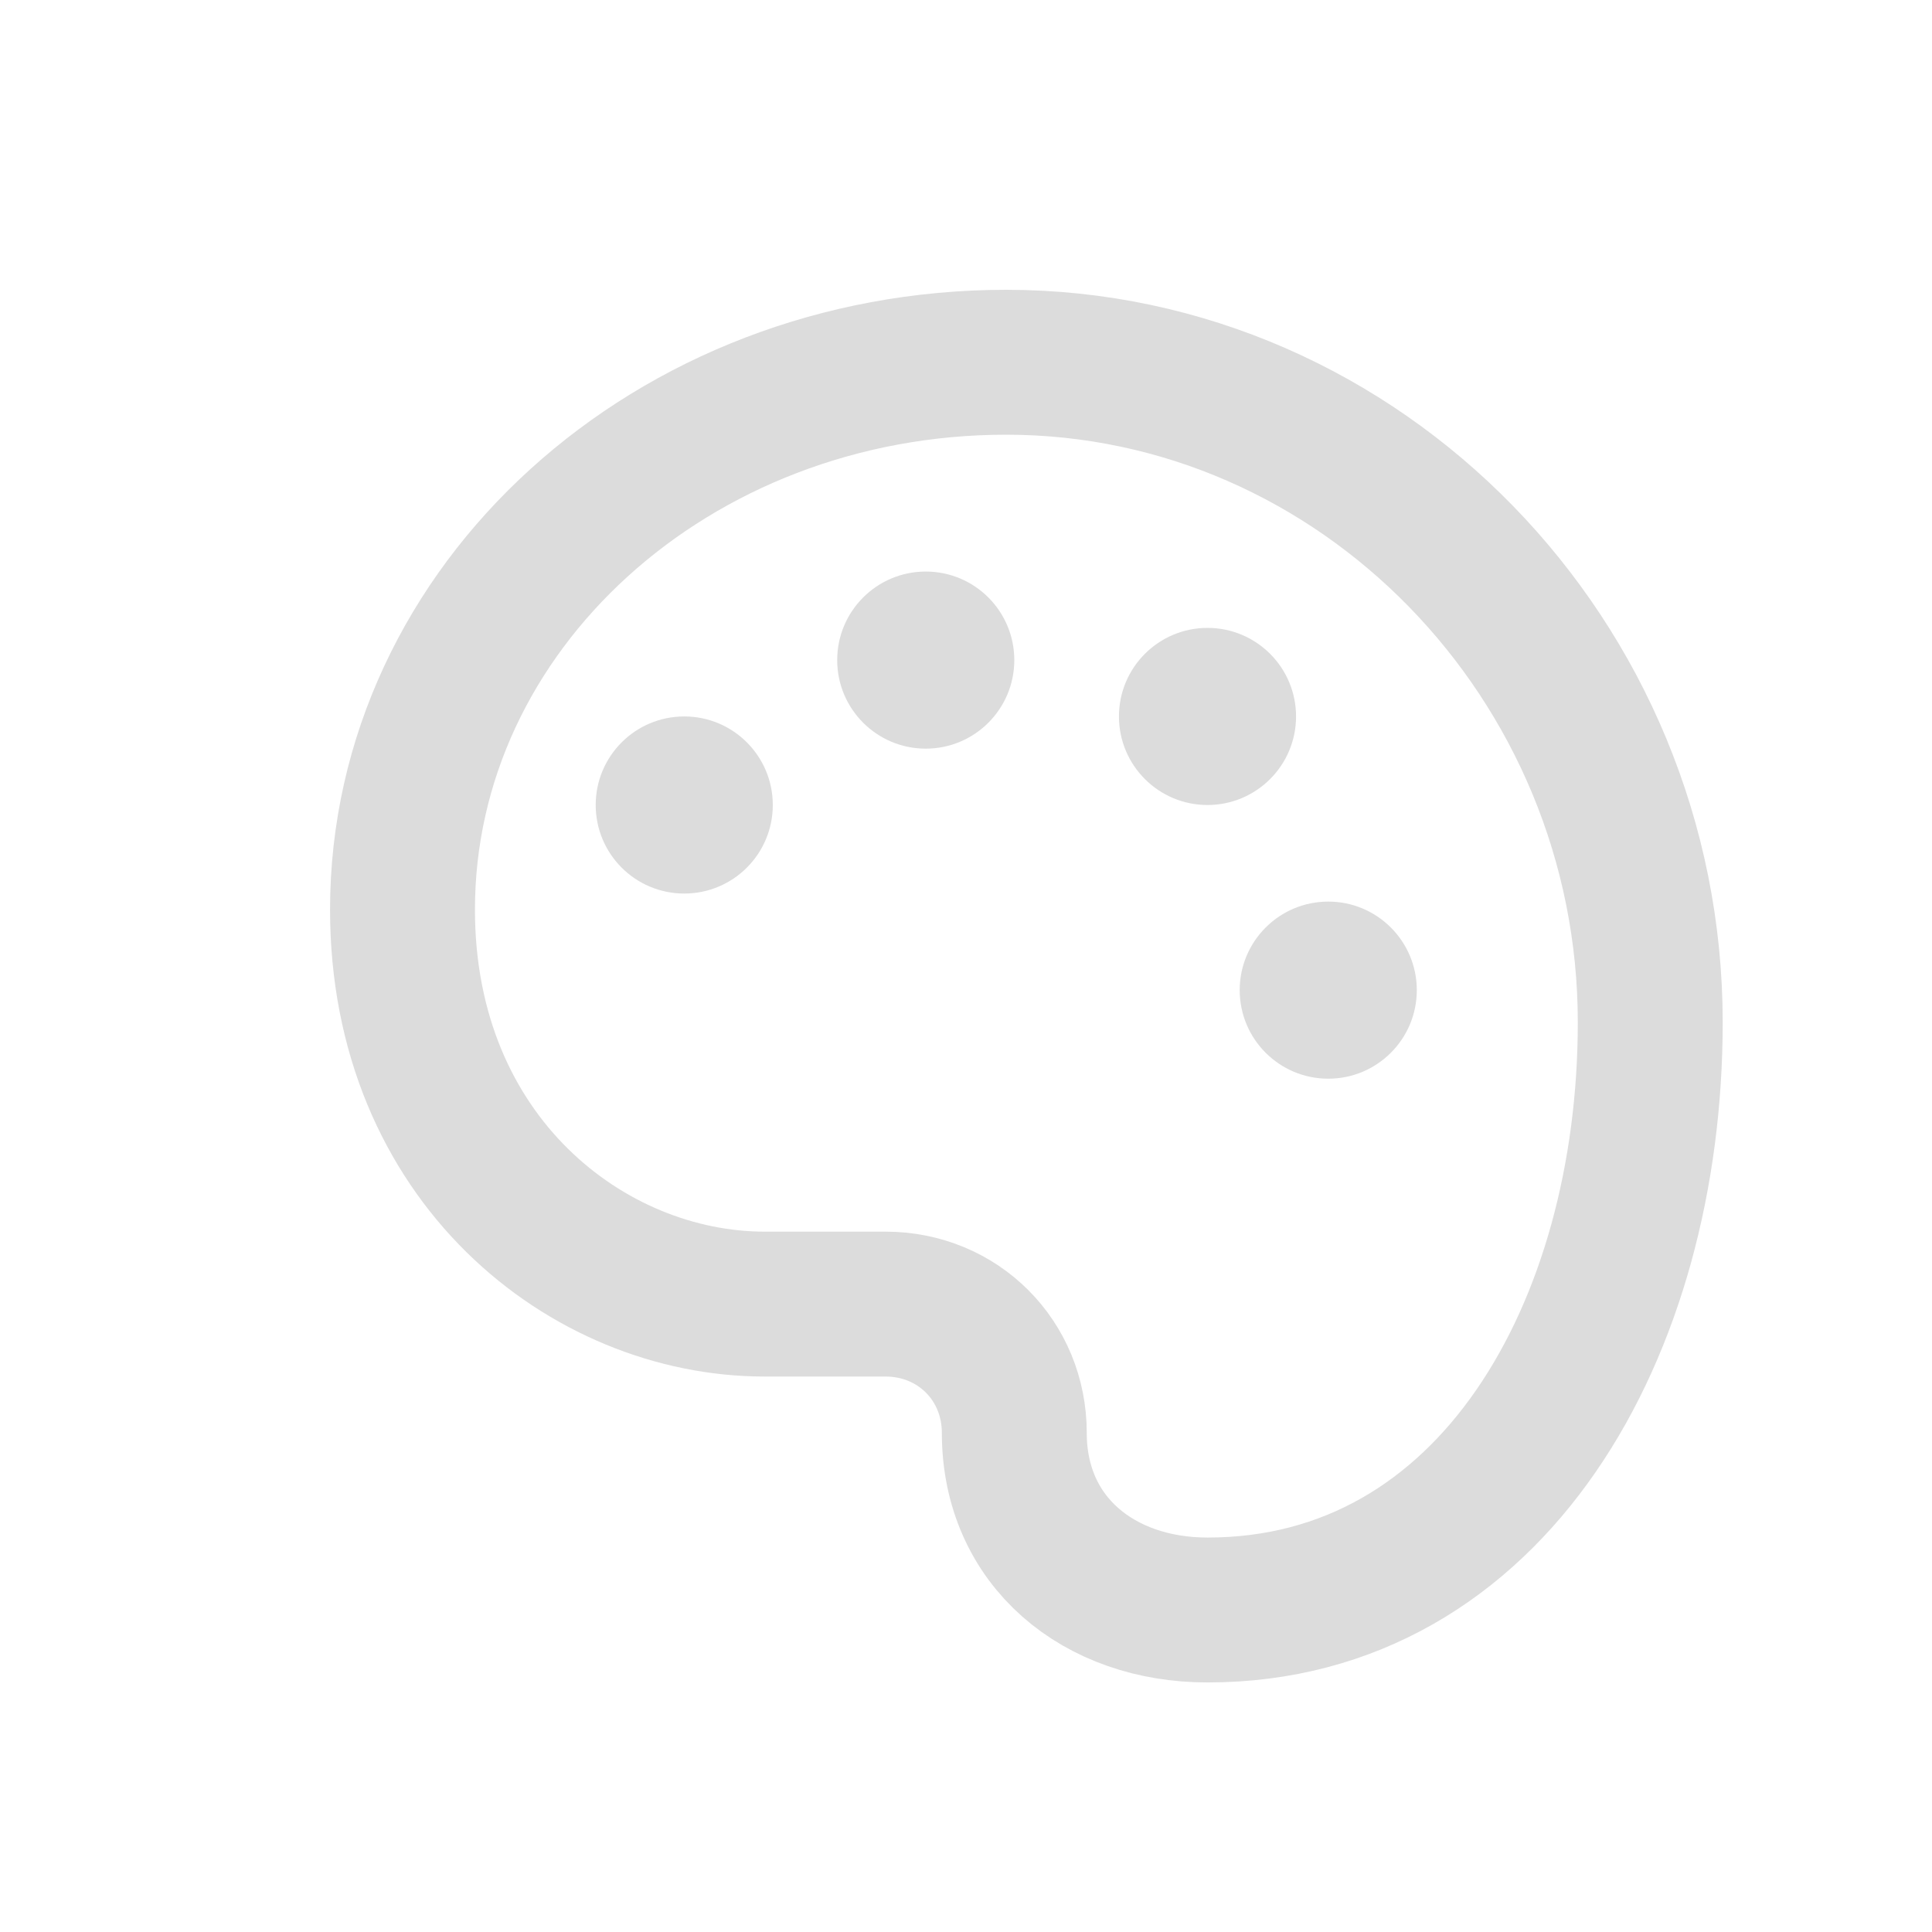
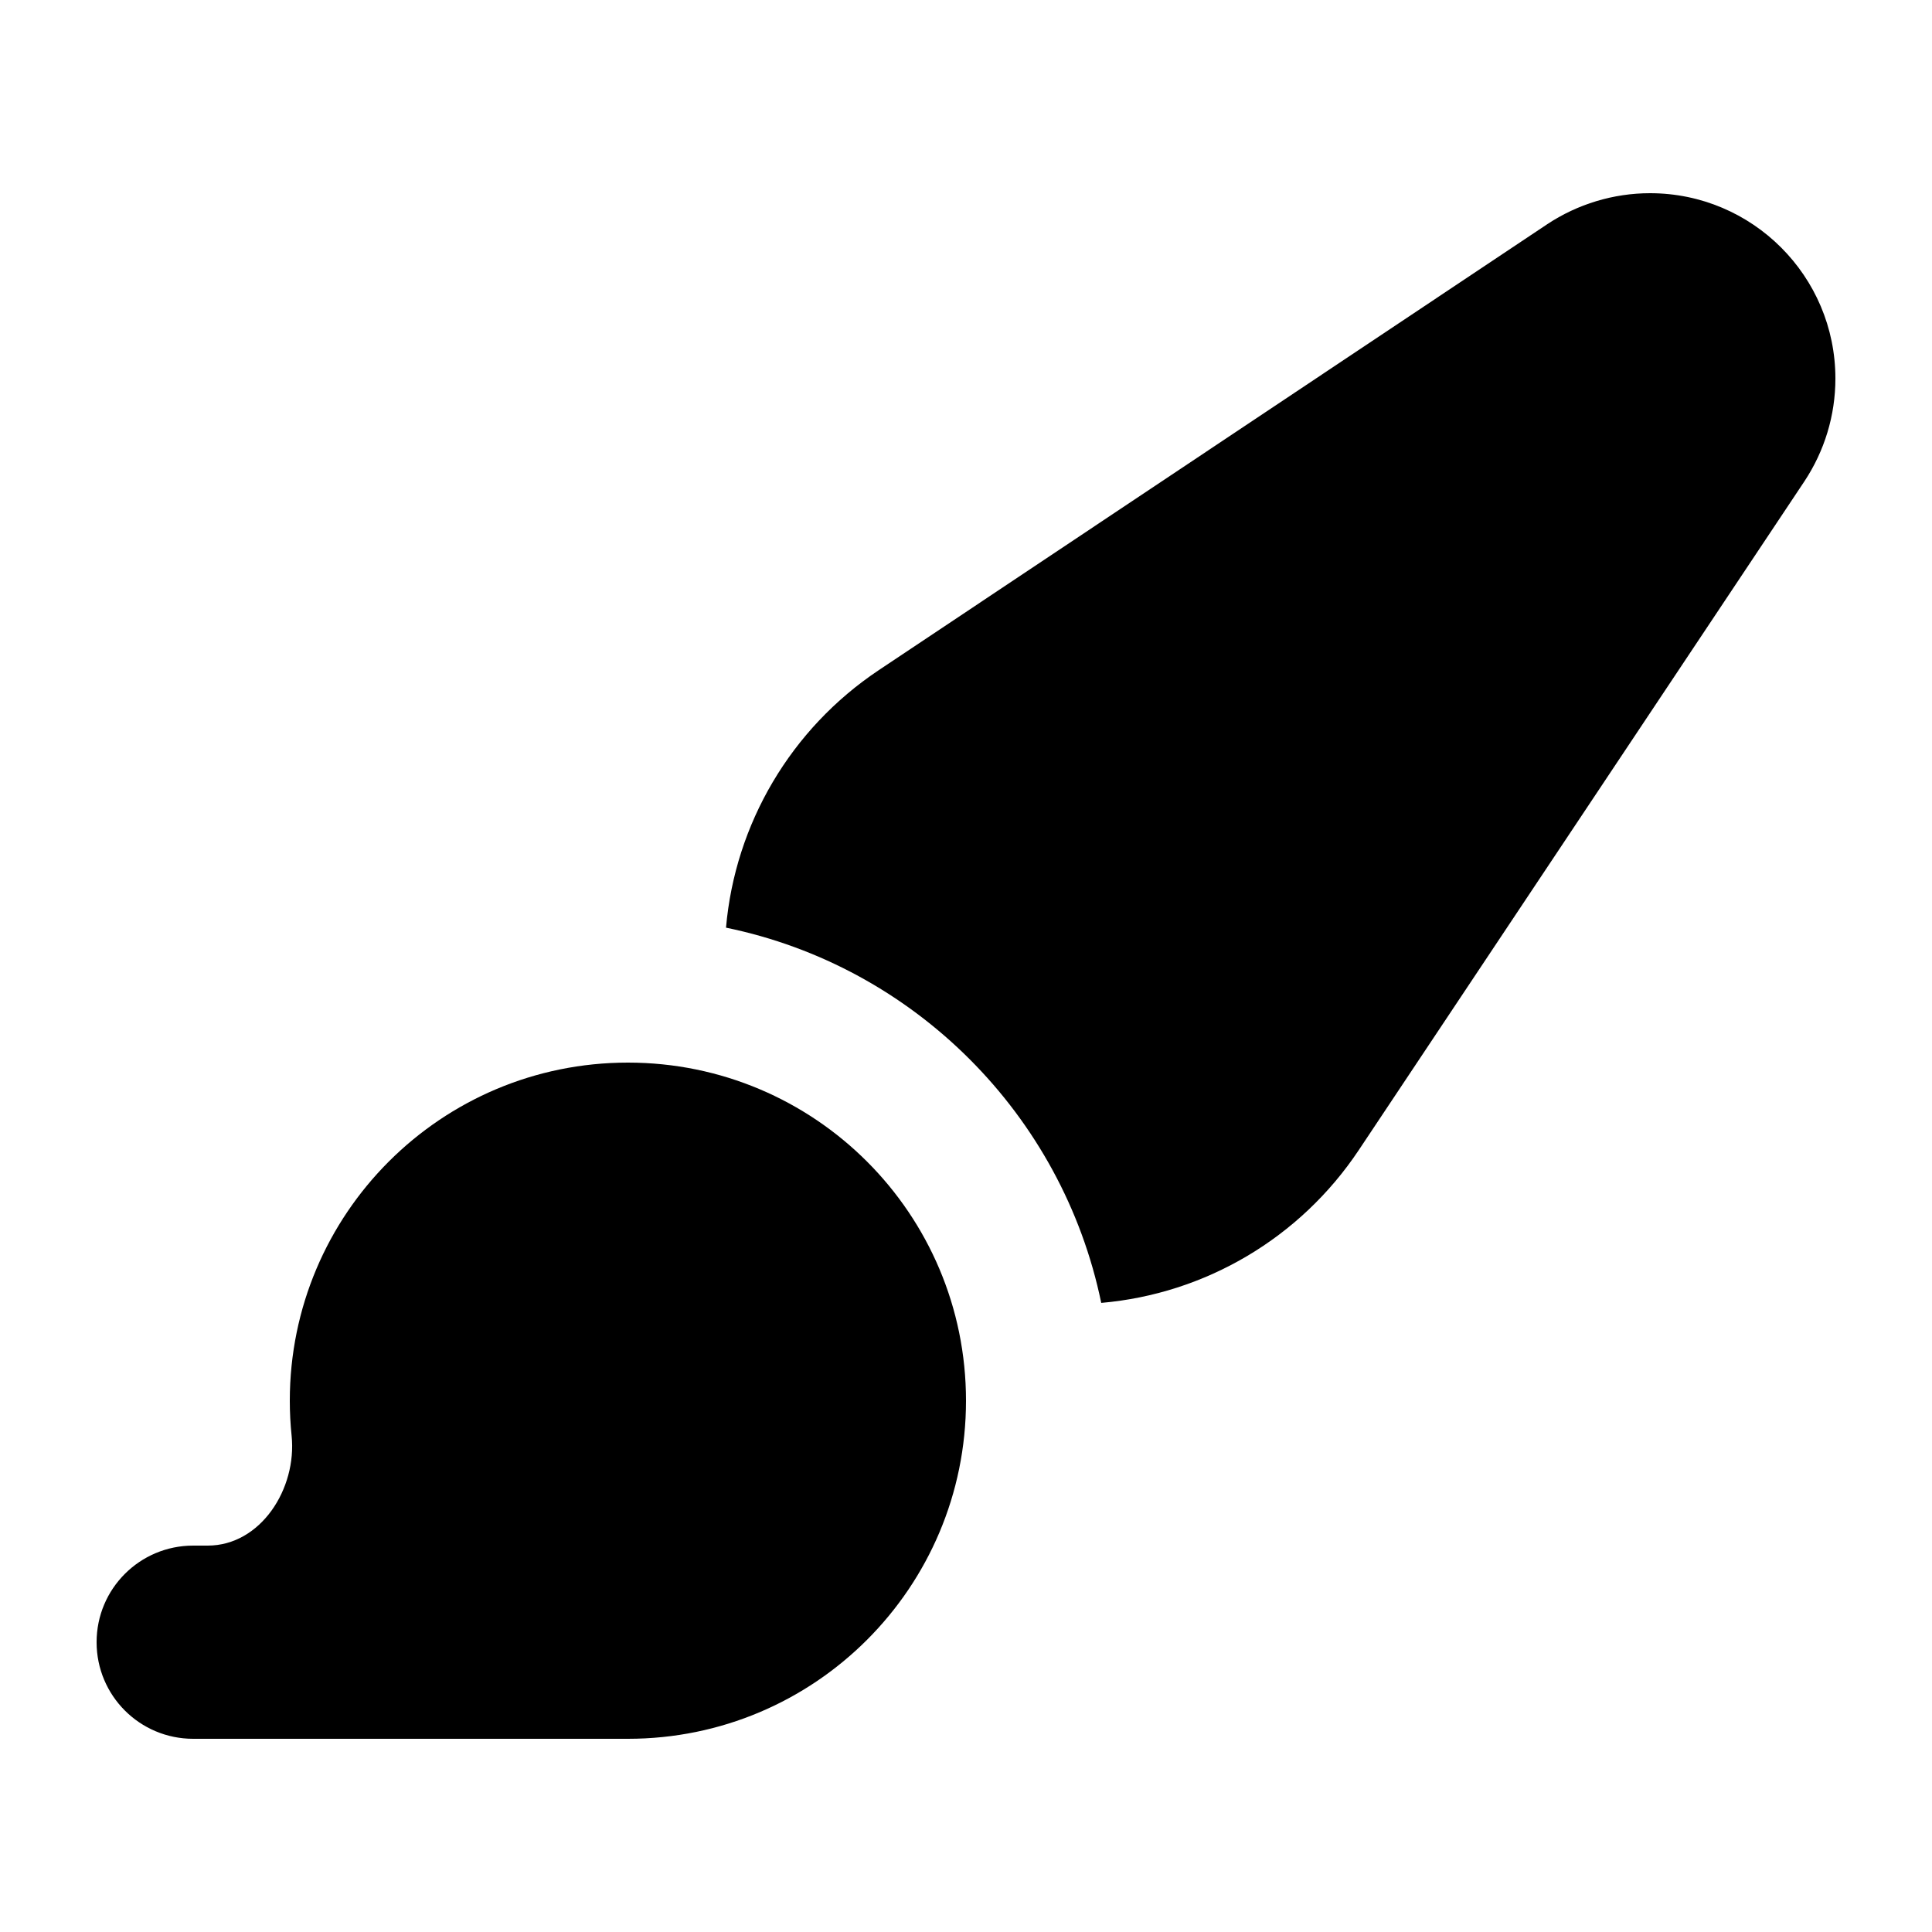
- <svg xmlns="http://www.w3.org/2000/svg" width="24" height="24" viewBox="0 0 24 24" fill="none">
-   <path d="M12.5 4.5C8.35 4.5 5 7.55 5 11.3C5 14.4 7.3 16.2 9.5 16.2H11C11.9 16.2 12.6 16.9 12.6 17.8C12.6 19.15 13.65 20 15 20C18.55 20 20.5 16.5 20.5 12.7C20.5 8.2 16.9 4.5 12.5 4.5Z" stroke="#DCDCDC" stroke-width="1.8" stroke-linejoin="round" />
-   <circle cx="8.5" cy="10" r="1.1" fill="#DCDCDC" />
-   <circle cx="11.5" cy="8.2" r="1.1" fill="#DCDCDC" />
-   <circle cx="15" cy="8.9" r="1.1" fill="#DCDCDC" />
-   <circle cx="16.5" cy="12.3" r="1.1" fill="#DCDCDC" />
+ <svg xmlns="http://www.w3.org/2000/svg" viewBox="0 0 640 640">
+   <path fill="currentColor" d="M512.5 74.3L291.1 222C262 241.4 243.5 272.9 240.5 307.3C302.8 320.1 351.9 369.2 364.8 431.6C399.3 428.6 430.7 410.1 450.1 381L597.7 159.5C604.4 149.4 608 137.6 608 125.4C608 91.5 580.5 64 546.6 64C534.5 64 522.6 67.6 512.5 74.3zM320 464C320 402.1 269.9 352 208 352C146.1 352 96 402.1 96 464C96 467.9 96.2 471.8 96.6 475.6C98.4 493.1 86.4 512 68.8 512L64 512C46.3 512 32 526.3 32 544C32 561.7 46.3 576 64 576L208 576C269.9 576 320 525.9 320 464z" />
</svg>
